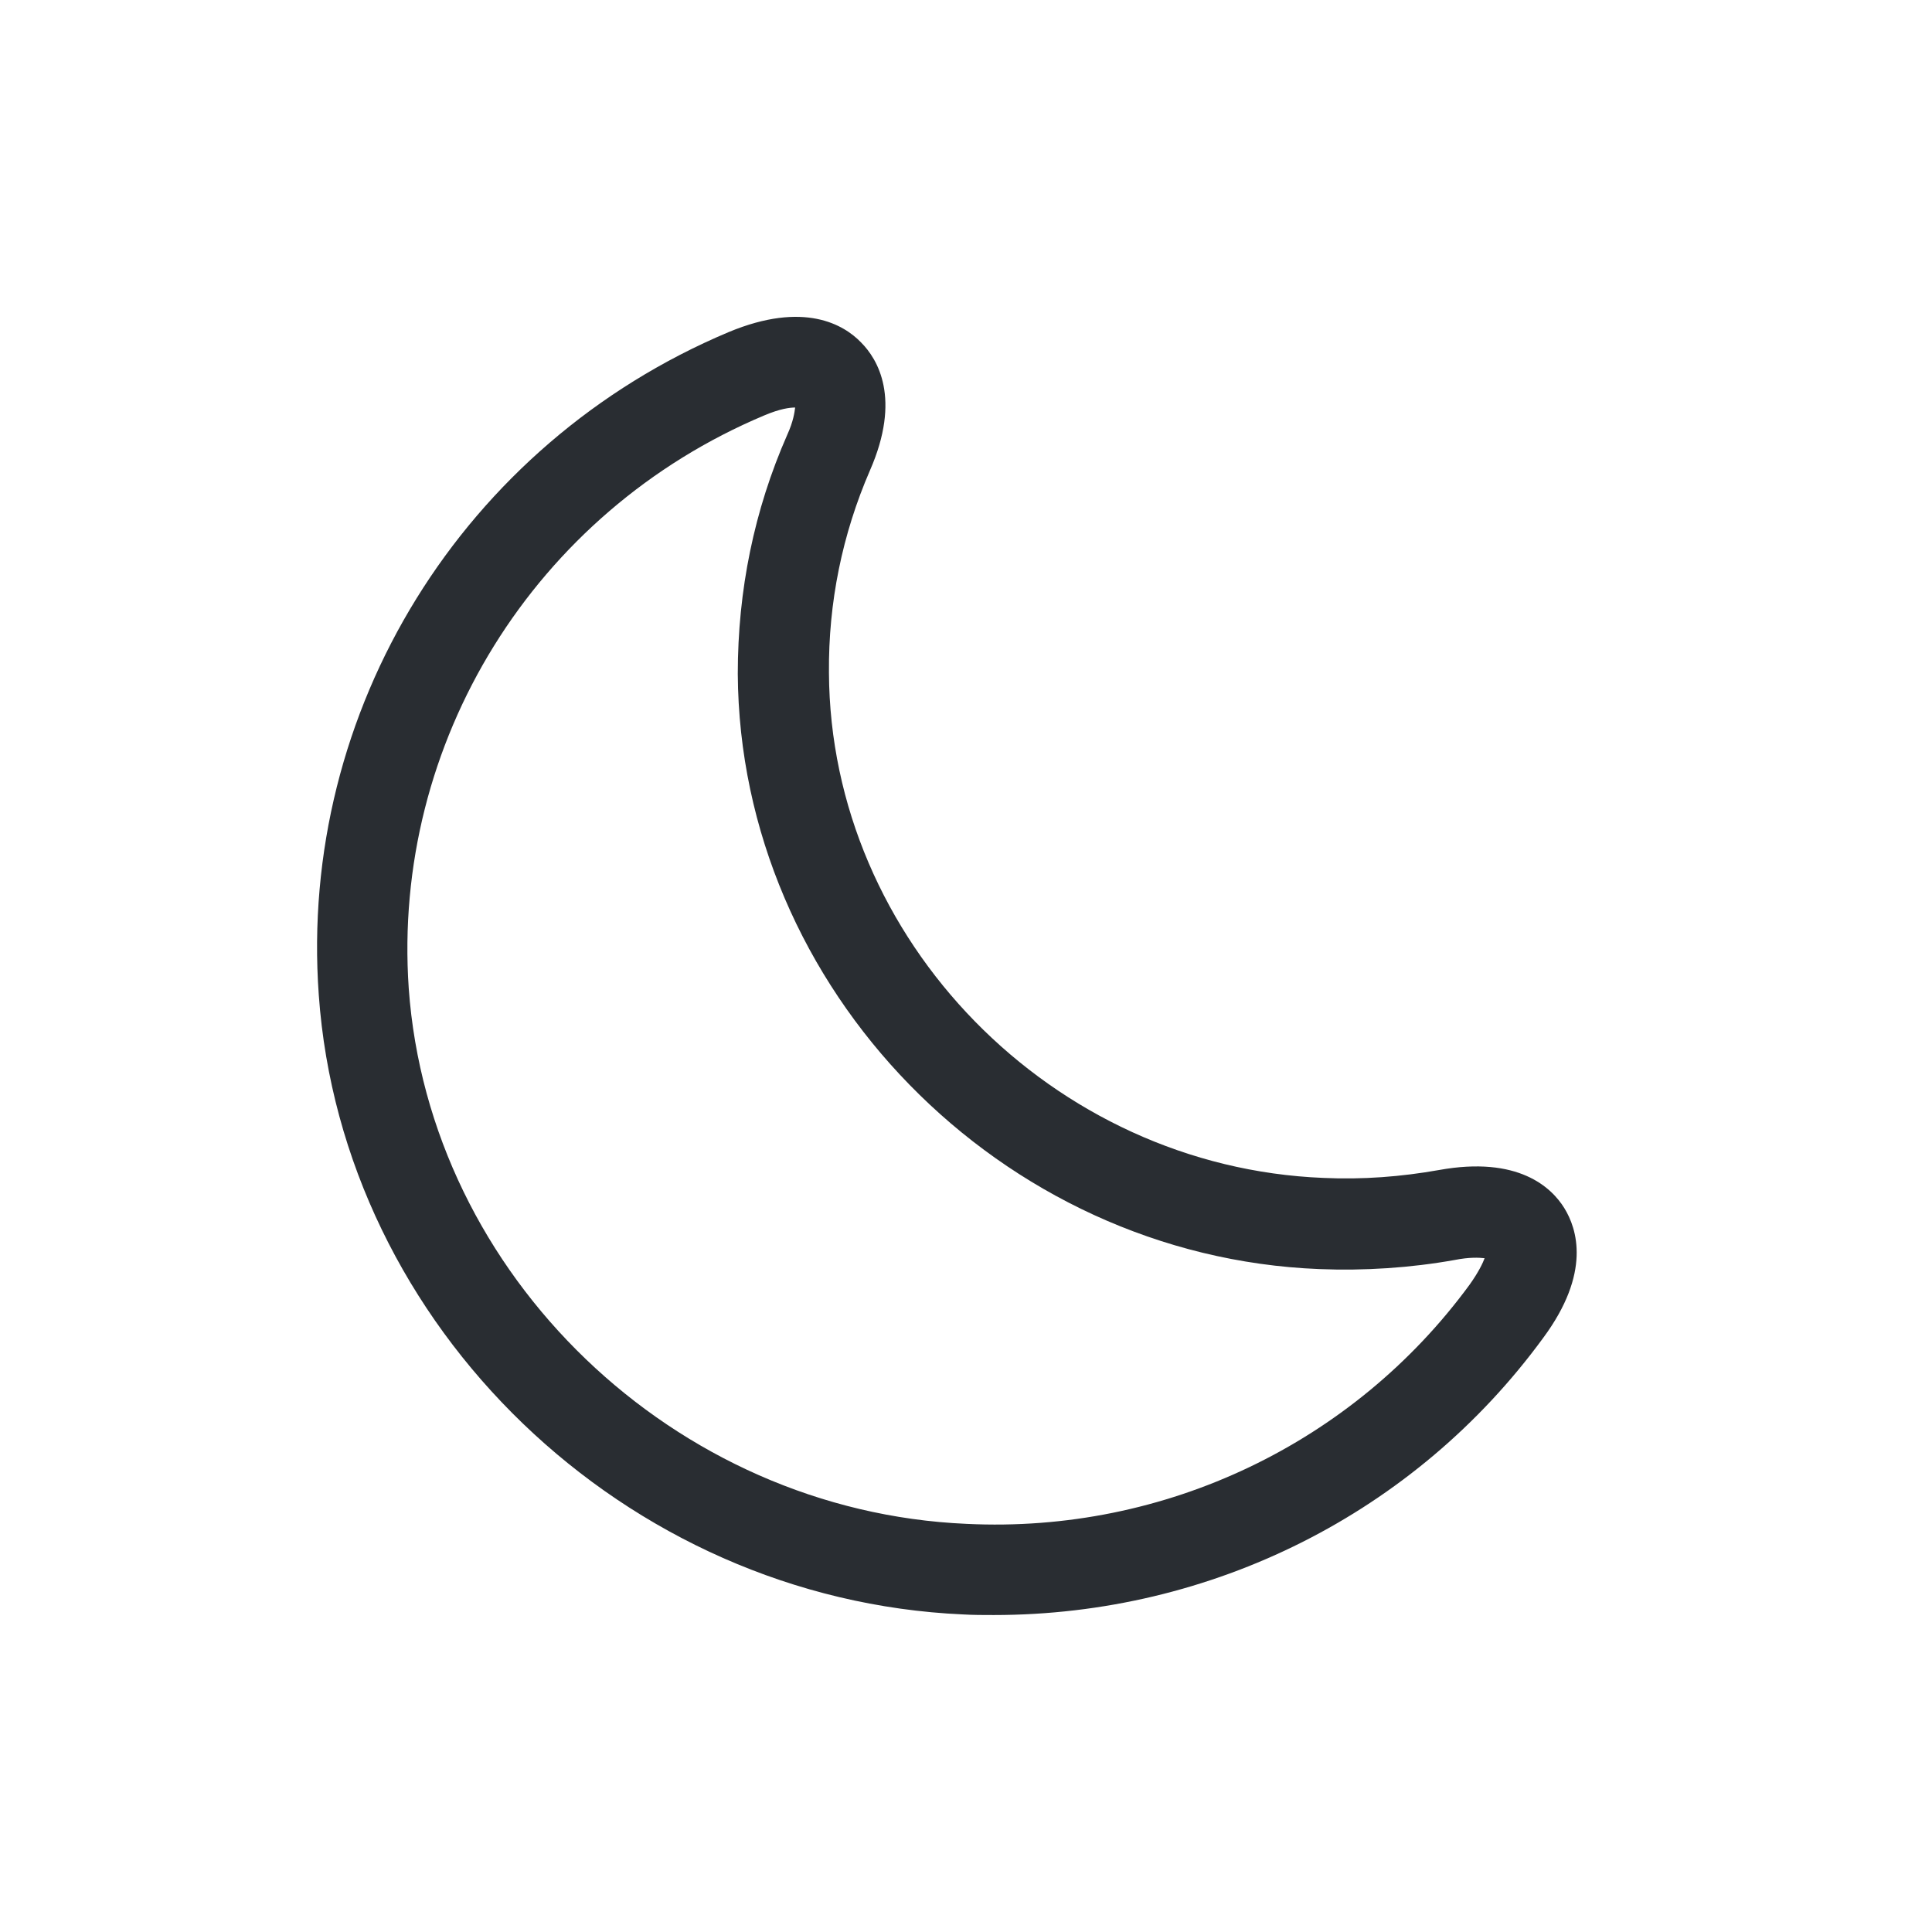
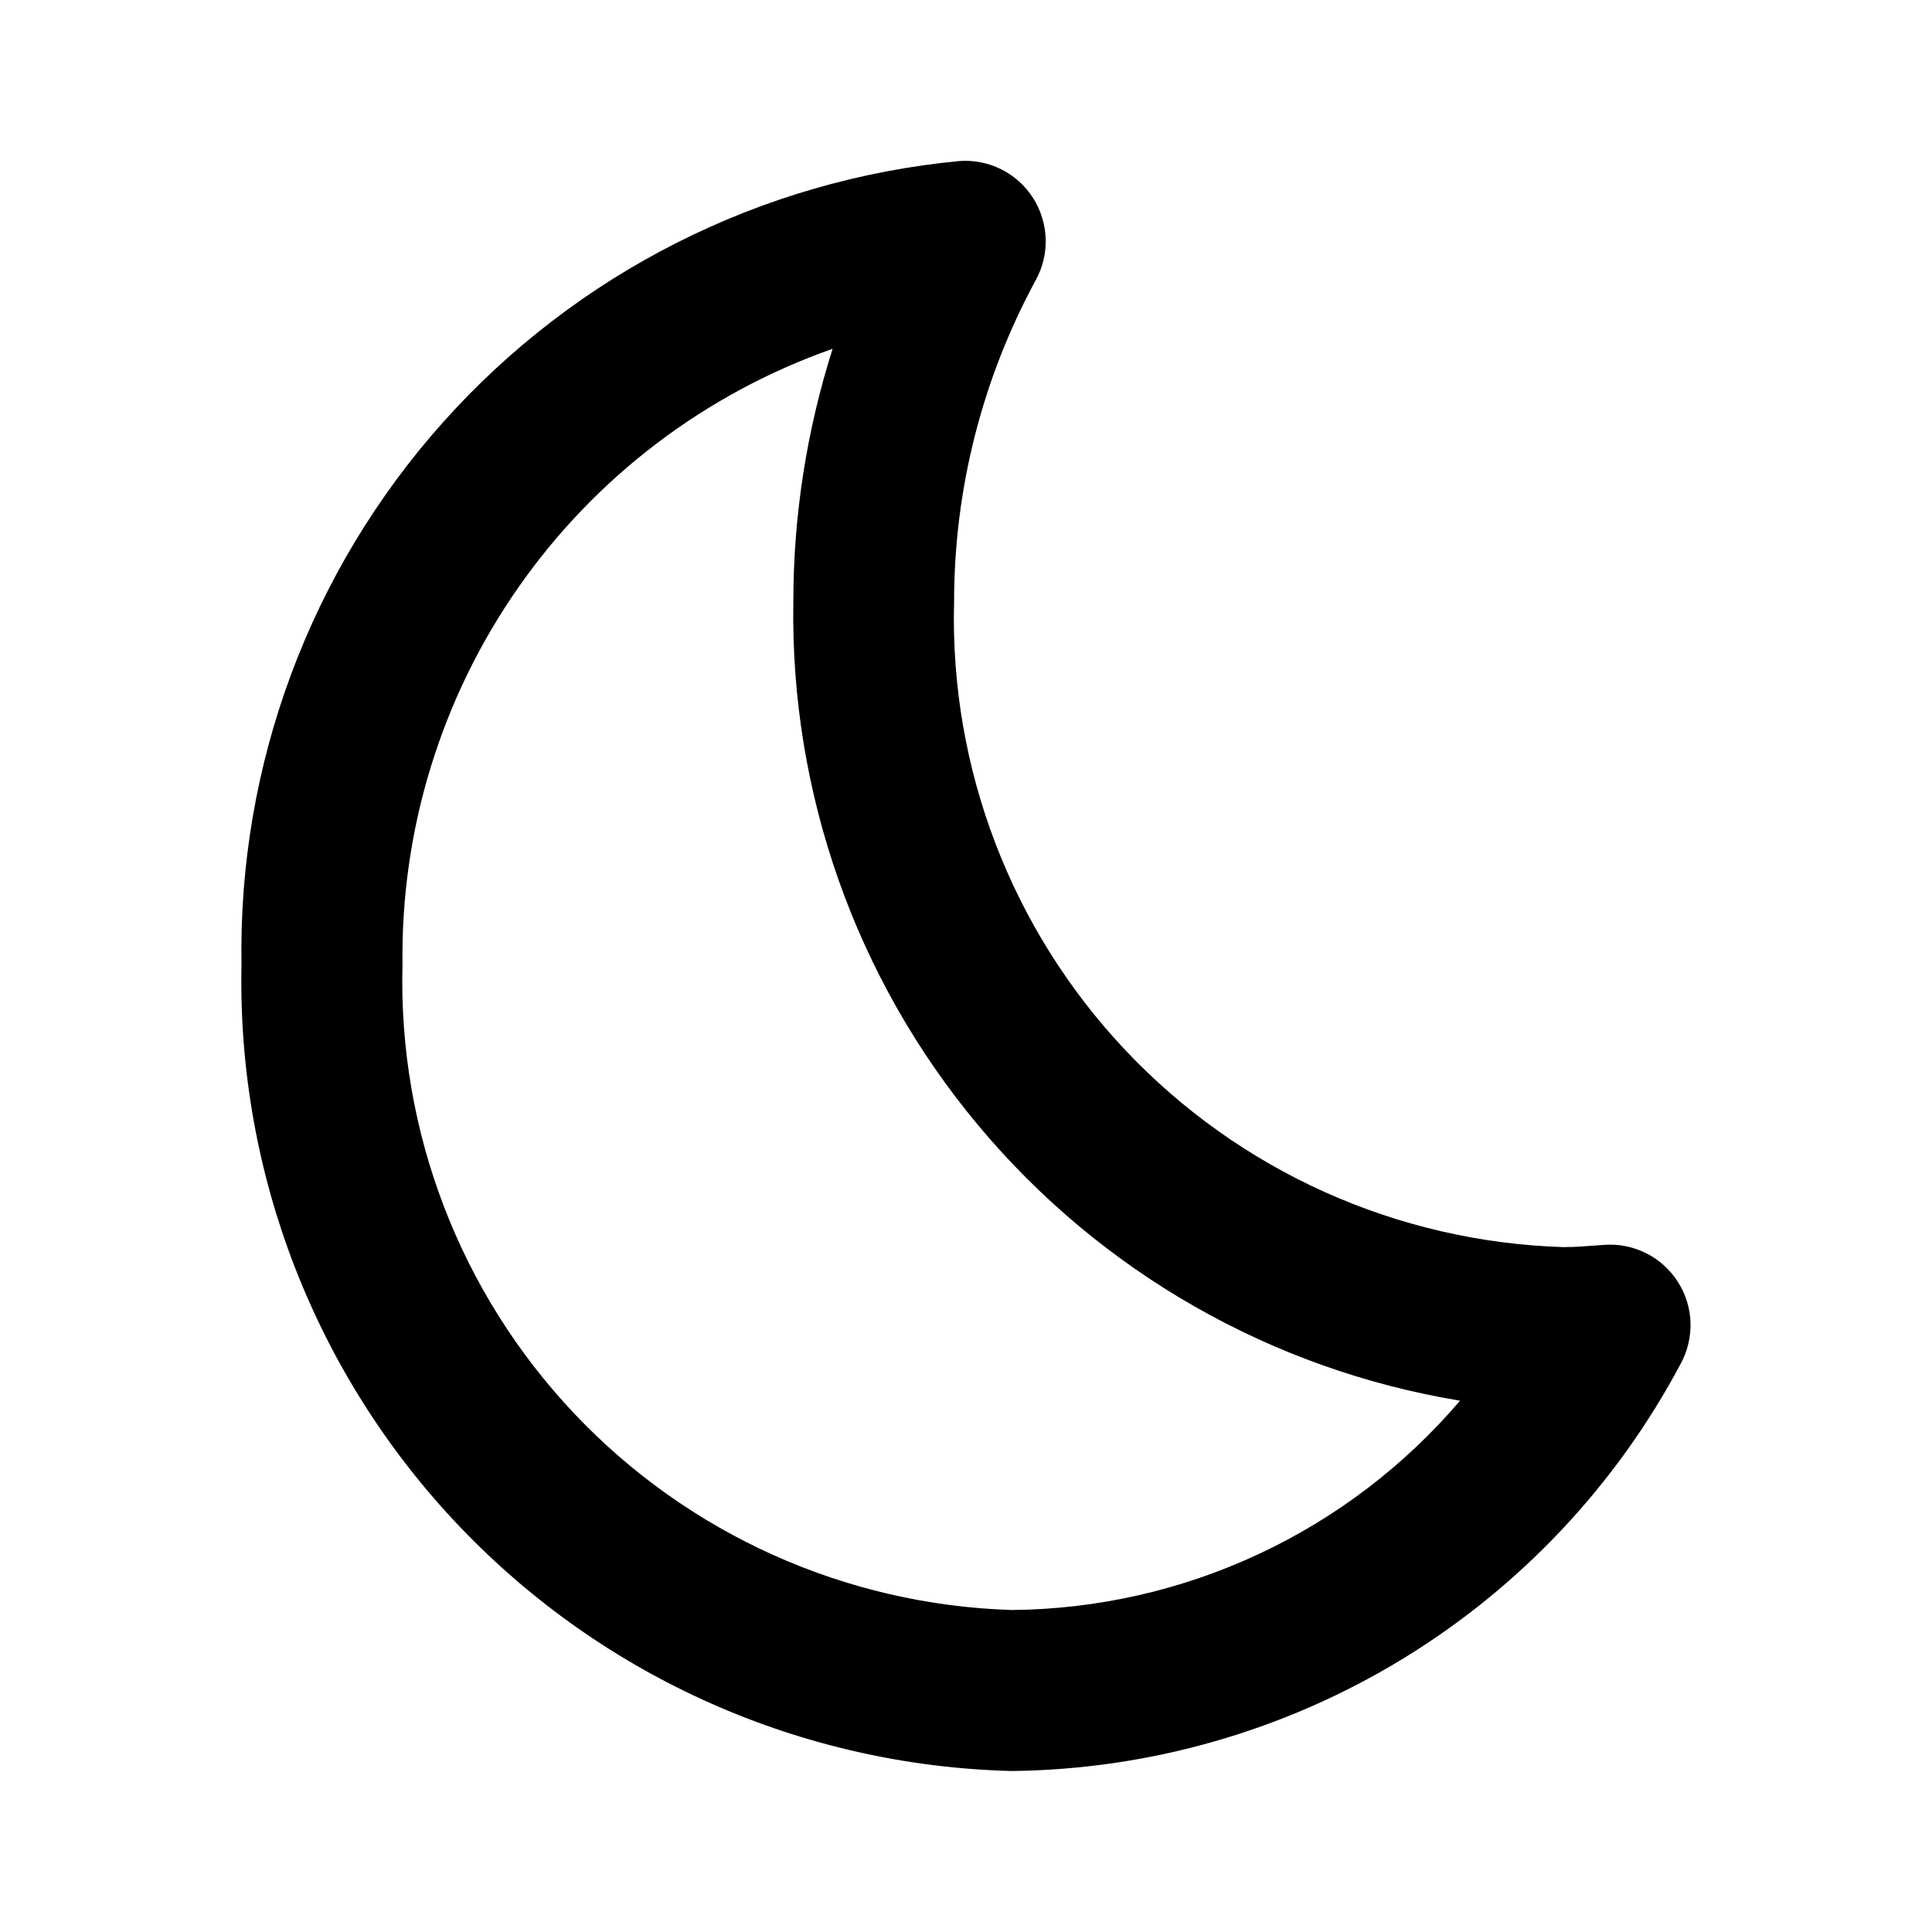
- <svg xmlns="http://www.w3.org/2000/svg" width="32" height="32" viewBox="0 0 32 32" fill="none">
-   <path d="M16.46 26.75C16.29 26.75 16.12 26.75 15.95 26.74C10.35 26.49 5.67 21.98 5.28 16.48C4.94 11.76 7.67 7.35 12.07 5.5C13.32 4.98 13.98 5.38 14.26 5.67C14.54 5.95 14.93 6.6 14.41 7.79C13.95 8.85 13.72 9.98 13.73 11.14C13.75 15.57 17.43 19.33 21.92 19.51C22.57 19.54 23.21 19.49 23.83 19.38C25.15 19.14 25.7 19.67 25.91 20.01C26.12 20.35 26.36 21.08 25.56 22.16C23.44 25.06 20.07 26.75 16.46 26.75ZM6.77 16.37C7.11 21.13 11.17 25.03 16.01 25.24C19.3 25.4 22.42 23.9 24.34 21.28C24.49 21.07 24.56 20.92 24.59 20.84C24.5 20.83 24.34 20.82 24.09 20.87C23.36 21 22.6 21.05 21.85 21.02C16.57 20.81 12.25 16.38 12.22 11.16C12.22 9.78 12.49 8.45 13.04 7.2C13.14 6.98 13.16 6.83 13.17 6.75C13.08 6.75 12.92 6.77 12.66 6.88C8.85 8.48 6.49 12.3 6.77 16.37Z" fill="#292D32" />
+ <svg xmlns="http://www.w3.org/2000/svg" width="24" height="24" viewBox="0 0 24 24" fill="none">
+   <path d="M3 11.985C2.945 14.581 3.922 17.092 5.715 18.969C7.509 20.847 9.973 21.936 12.569 22C14.281 21.981 15.956 21.501 17.418 20.611C18.88 19.72 20.075 18.453 20.878 16.941C20.964 16.783 21.006 16.606 21 16.426C20.994 16.247 20.939 16.073 20.842 15.922C20.745 15.771 20.61 15.648 20.449 15.568C20.289 15.487 20.11 15.451 19.931 15.464L19.821 15.472C19.69 15.482 19.558 15.492 19.421 15.492C17.356 15.428 15.4 14.55 13.981 13.047C12.563 11.545 11.797 9.542 11.852 7.477C11.852 6.08 12.201 4.705 12.868 3.477C12.954 3.32 12.996 3.142 12.99 2.963C12.983 2.784 12.929 2.61 12.833 2.459C12.736 2.308 12.601 2.185 12.441 2.105C12.281 2.024 12.102 1.988 11.923 2C9.451 2.234 7.159 3.393 5.505 5.244C3.851 7.095 2.956 9.503 3 11.985ZM10.343 4.333C10.02 5.35 9.855 6.41 9.855 7.477C9.816 9.849 10.63 12.157 12.151 13.978C13.671 15.8 15.796 17.014 18.137 17.4C17.449 18.207 16.596 18.857 15.636 19.305C14.675 19.754 13.629 19.991 12.569 20C10.504 19.936 8.548 19.058 7.129 17.555C5.711 16.053 4.945 14.05 5 11.985C4.977 10.31 5.48 8.671 6.439 7.298C7.397 5.925 8.763 4.888 10.343 4.333Z" fill="black" />
</svg>
